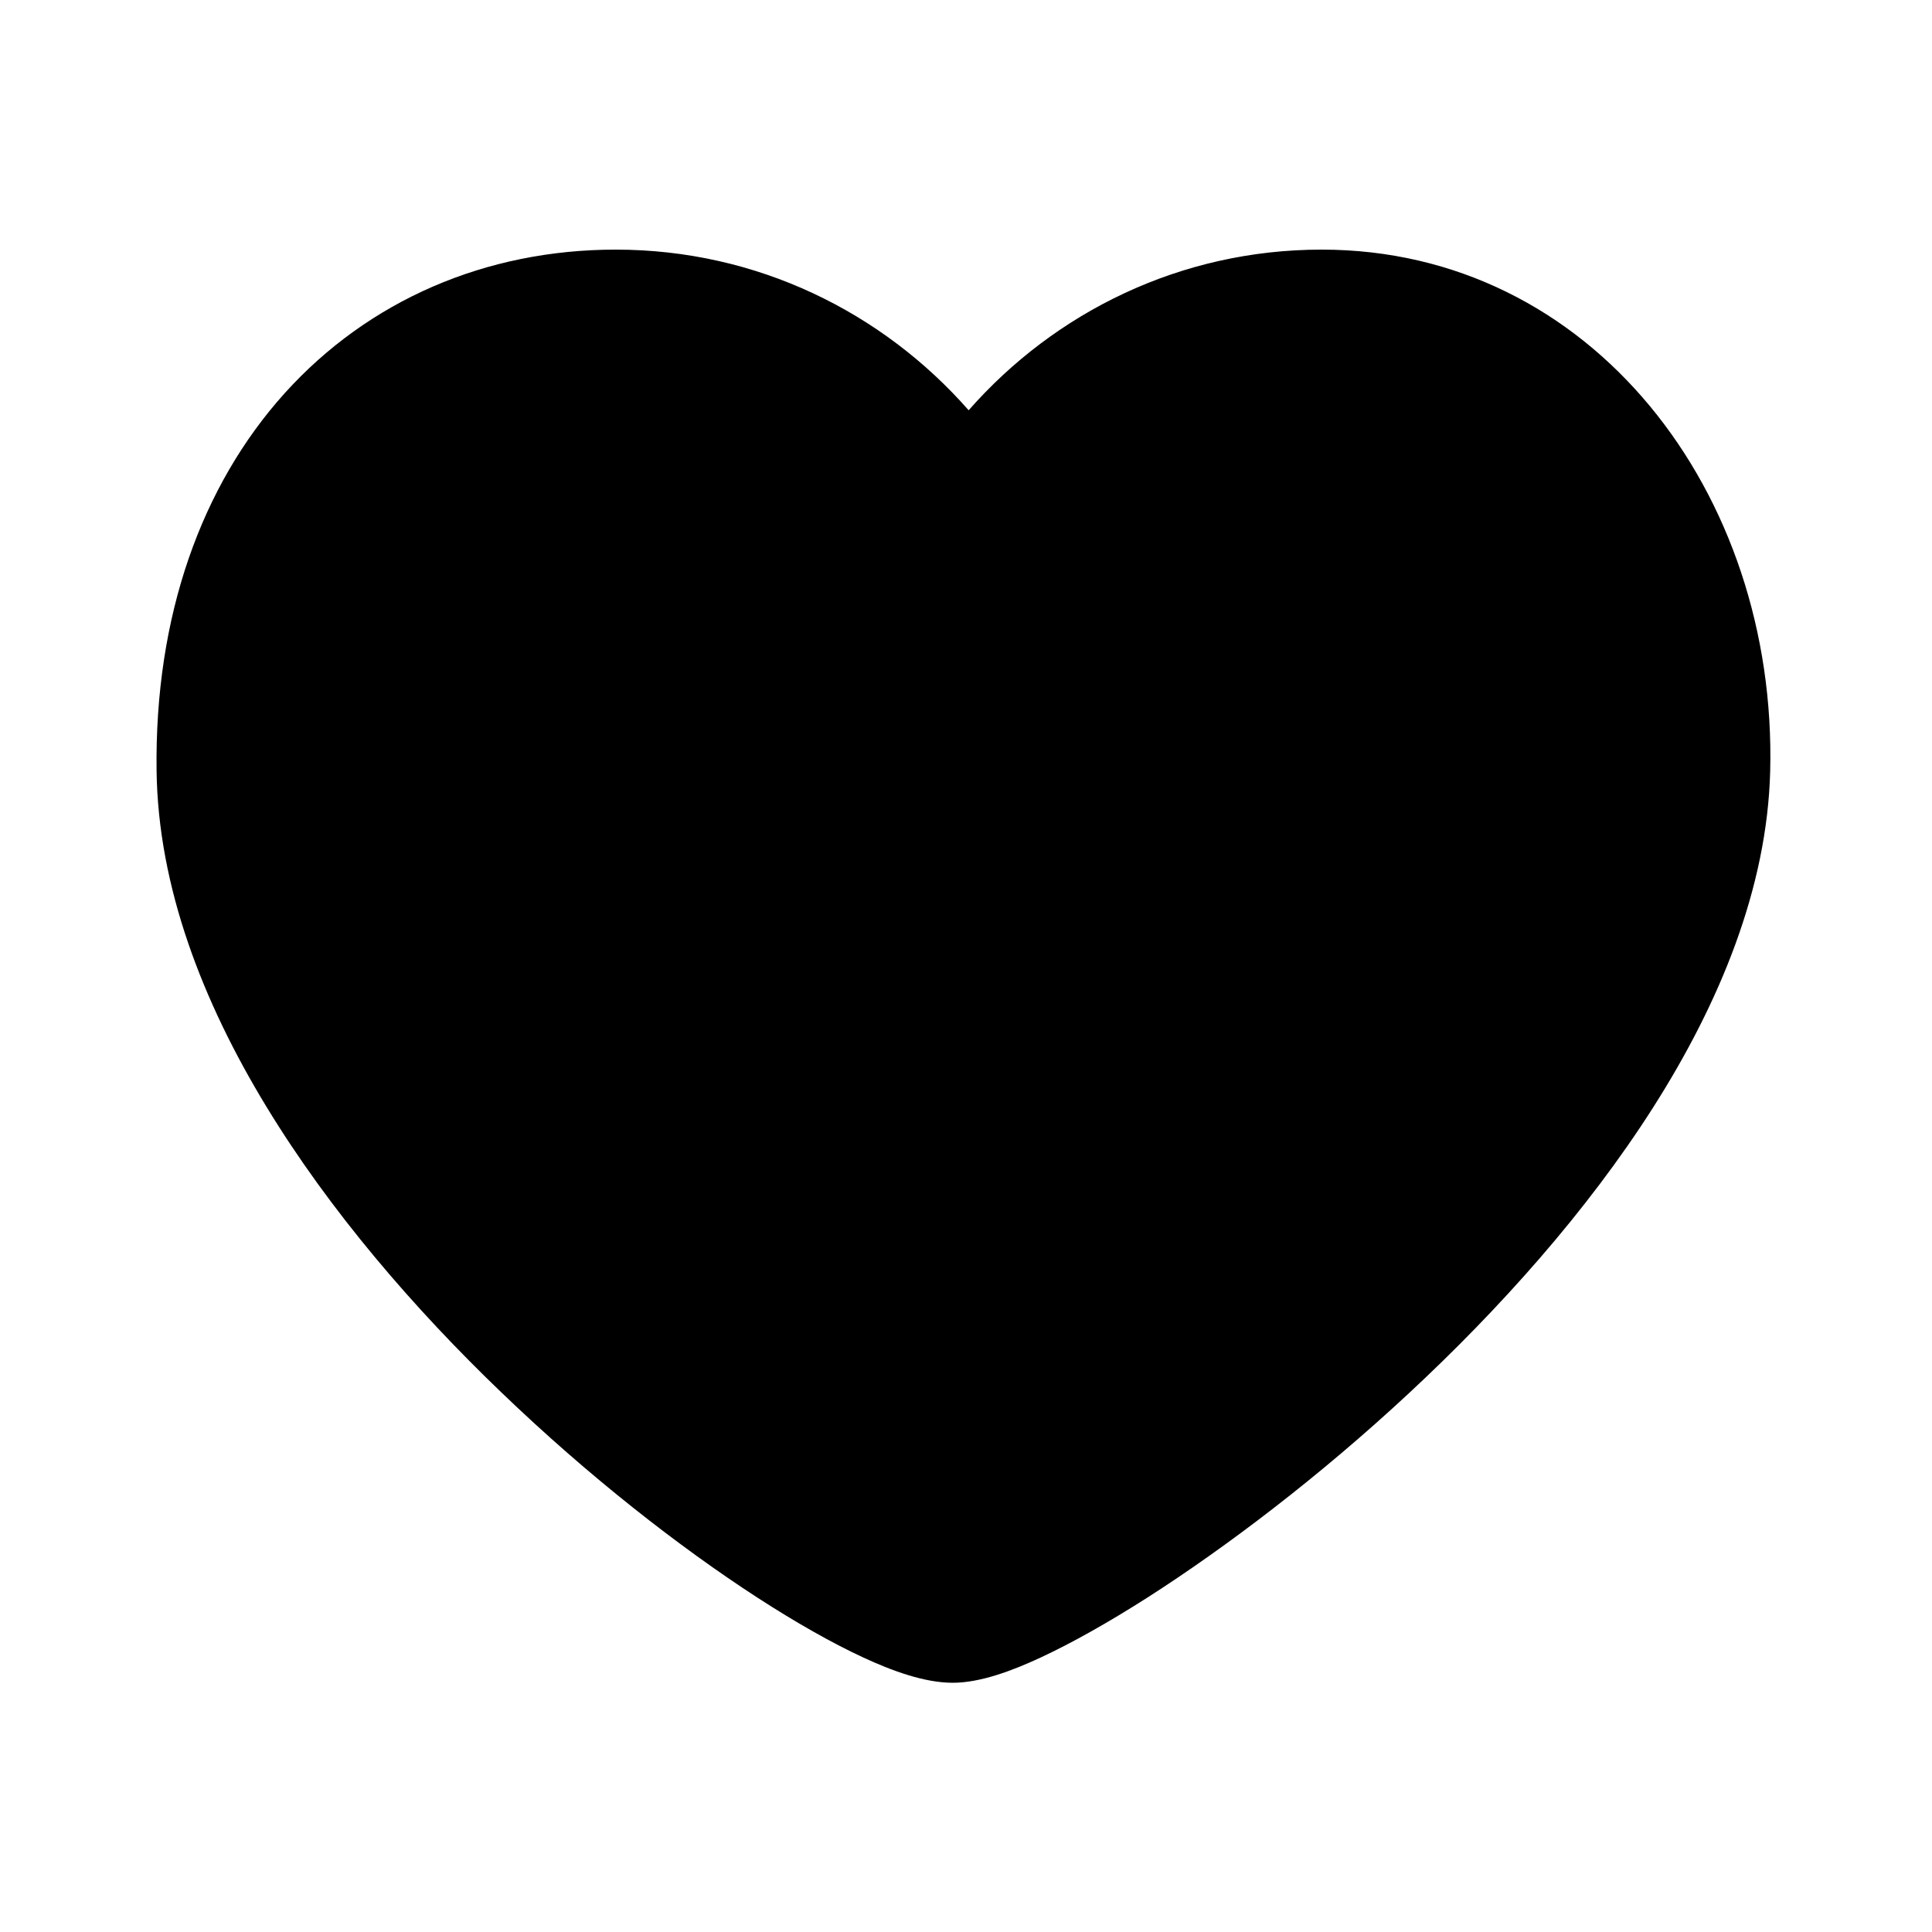
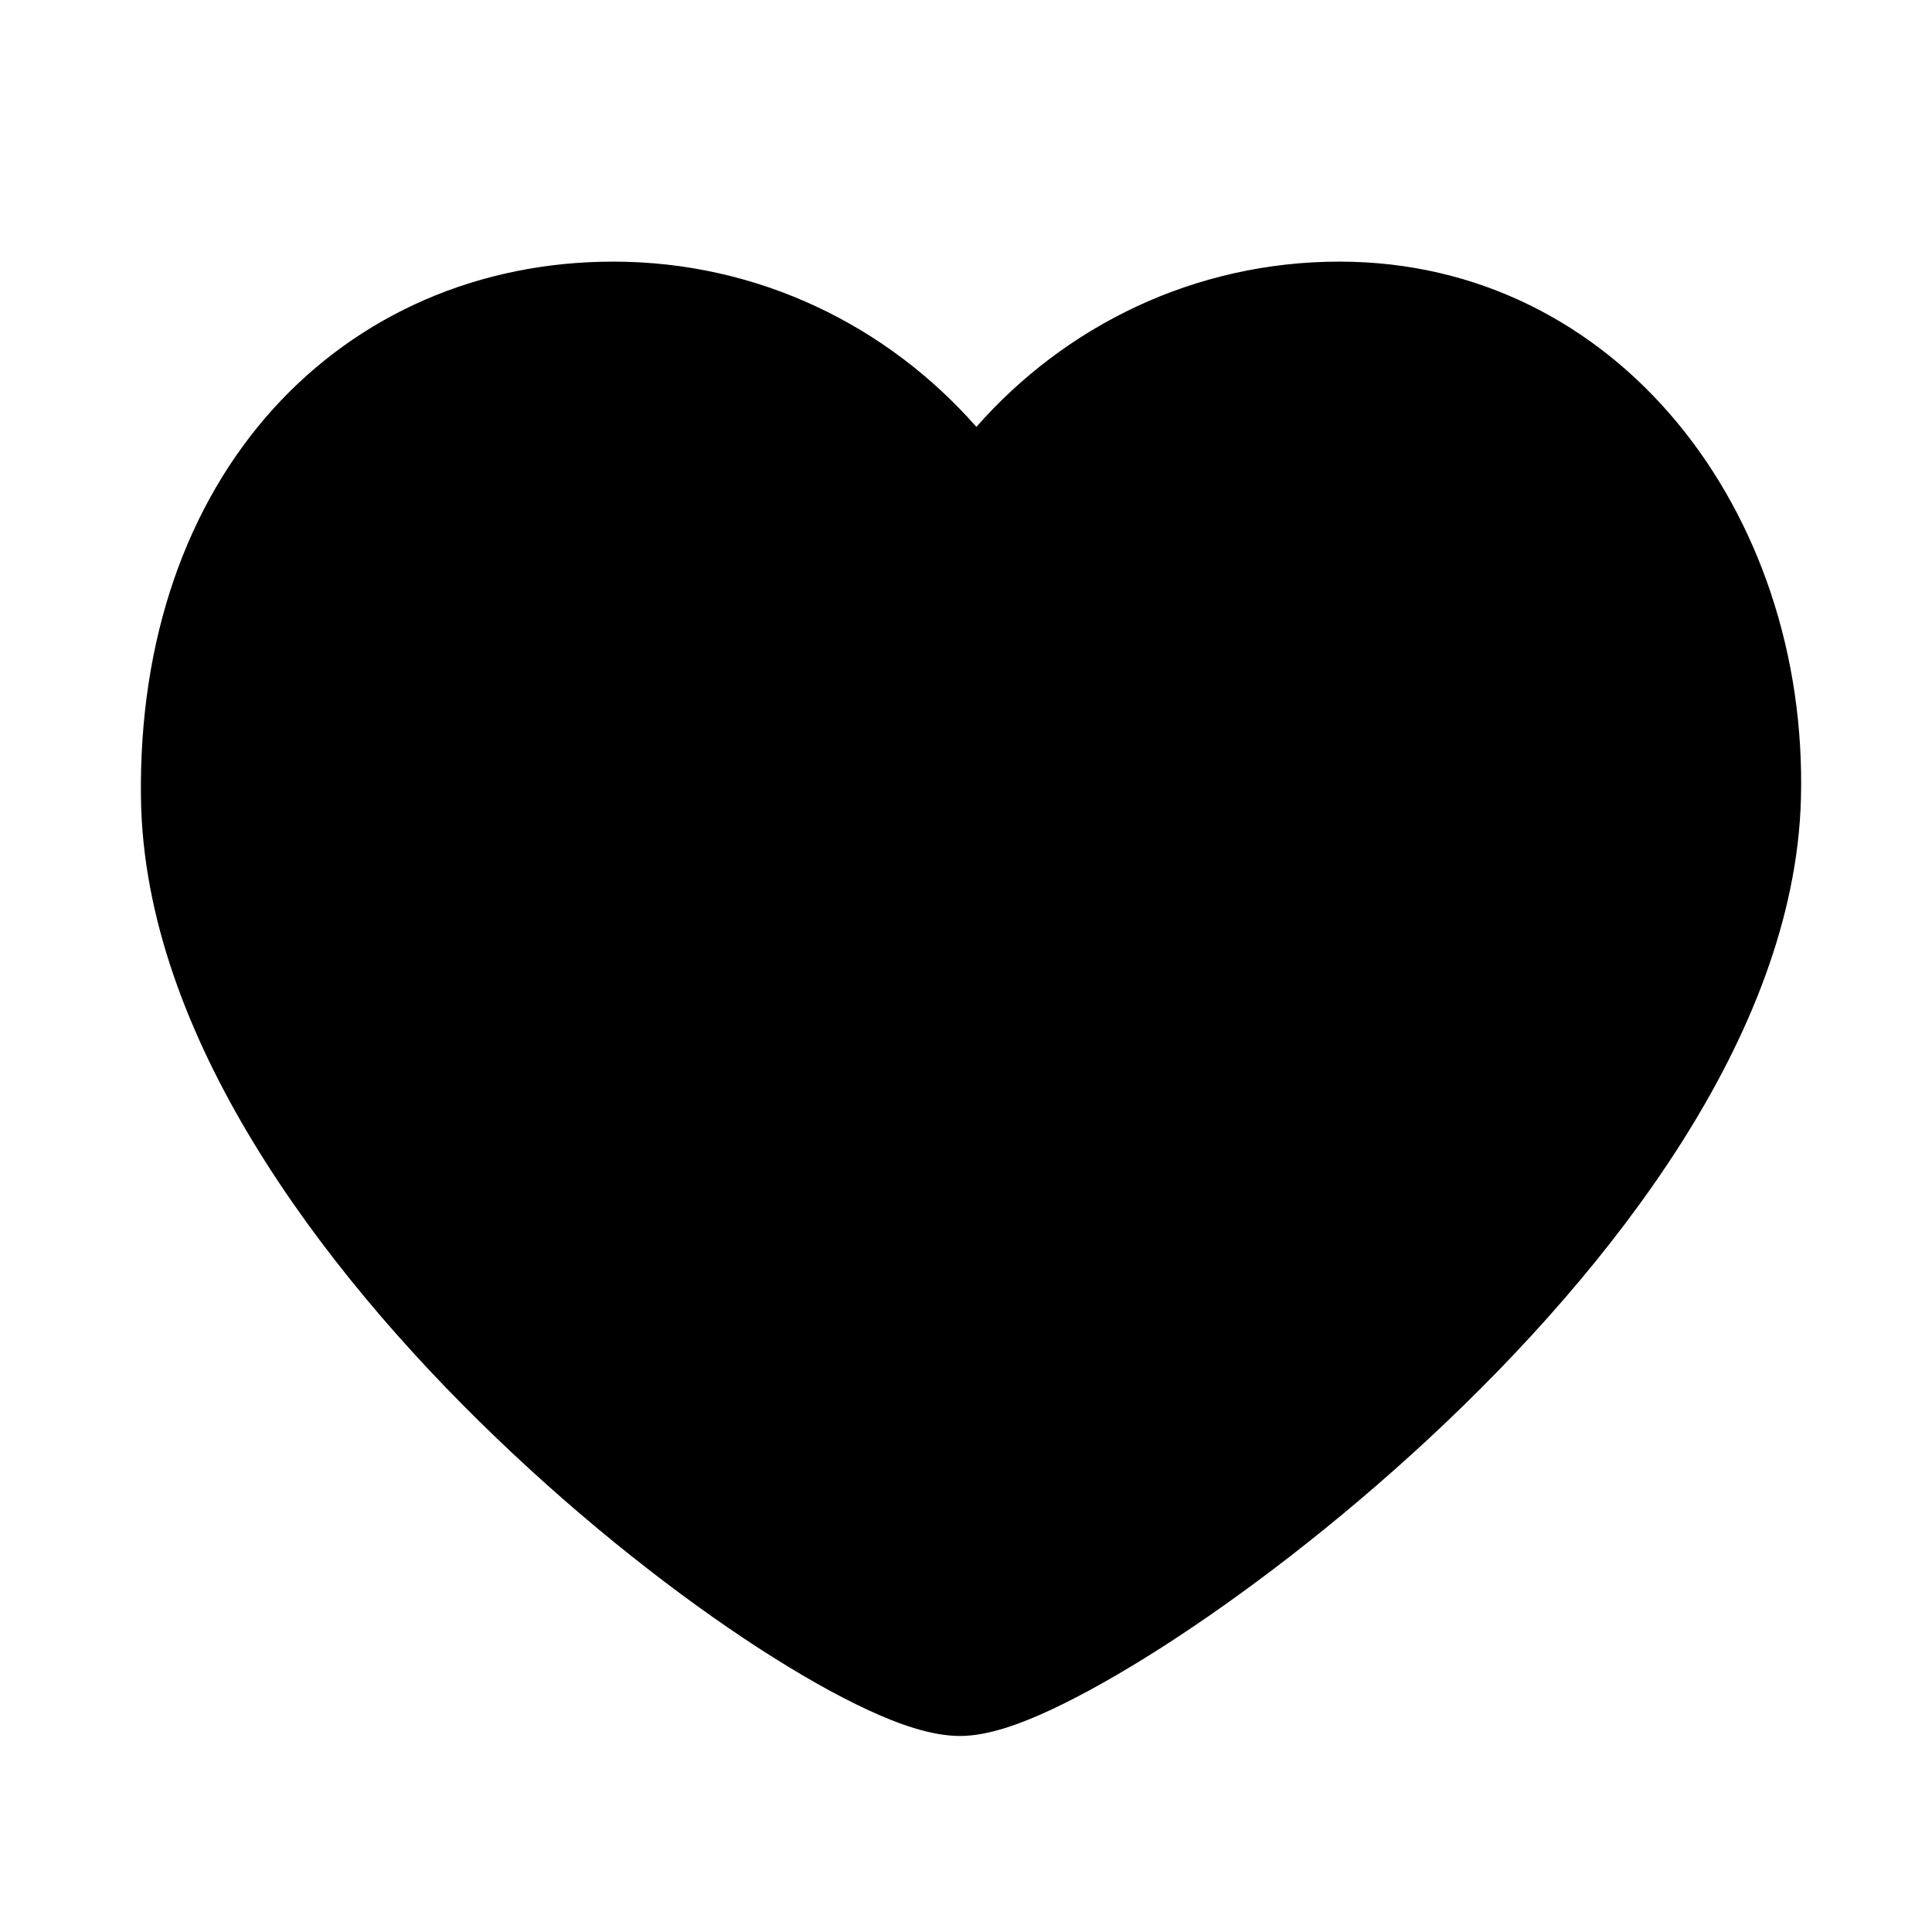
- <svg xmlns="http://www.w3.org/2000/svg" width="24" height="24" viewBox="492.75 936.06 24.69 24.69" fill="none">
-   <path id="ic_heart_solid" d="M509.64 939.25C513.09 939.25 515.464 942.358 515.372 945.919C515.333 947.41 514.725 948.879 513.878 950.21C513.027 951.547 511.903 952.798 510.755 953.865C509.606 954.934 508.414 955.836 507.412 956.477C506.912 956.796 506.447 957.057 506.052 957.241C505.694 957.408 505.28 957.565 504.926 957.565C504.562 957.565 504.147 957.411 503.78 957.241C503.381 957.056 502.919 956.794 502.425 956.474C501.435 955.832 500.273 954.927 499.159 953.856C498.046 952.788 496.964 951.536 496.151 950.197C495.341 948.864 494.77 947.396 494.751 945.909C494.725 943.934 495.323 942.267 496.389 941.084C497.459 939.899 498.956 939.25 500.618 939.25C502.425 939.25 504.029 940.051 505.129 941.303C506.229 940.051 507.834 939.25 509.64 939.25Z" fill="currentColor" />
+ <svg xmlns="http://www.w3.org/2000/svg" width="24" height="24" viewBox="0 0 24 24" fill="none">
+   <path d="M16.64 3.25C20.09 3.25 22.464 6.358 22.372 9.919C22.333 11.41 21.725 12.879 20.878 14.21C20.027 15.547 18.903 16.798 17.755 17.865C16.605 18.934 15.414 19.837 14.412 20.477C13.912 20.796 13.447 21.057 13.052 21.241C12.694 21.408 12.28 21.565 11.926 21.565C11.562 21.565 11.147 21.411 10.78 21.241C10.381 21.056 9.919 20.794 9.425 20.474C8.435 19.832 7.273 18.927 6.159 17.856C5.046 16.788 3.964 15.536 3.151 14.197C2.341 12.864 1.77 11.396 1.751 9.909C1.725 7.934 2.323 6.267 3.389 5.084C4.459 3.899 5.956 3.25 7.618 3.25C9.425 3.25 11.029 4.051 12.129 5.303C13.229 4.051 14.834 3.25 16.64 3.25Z" fill="currentColor" />
</svg>
